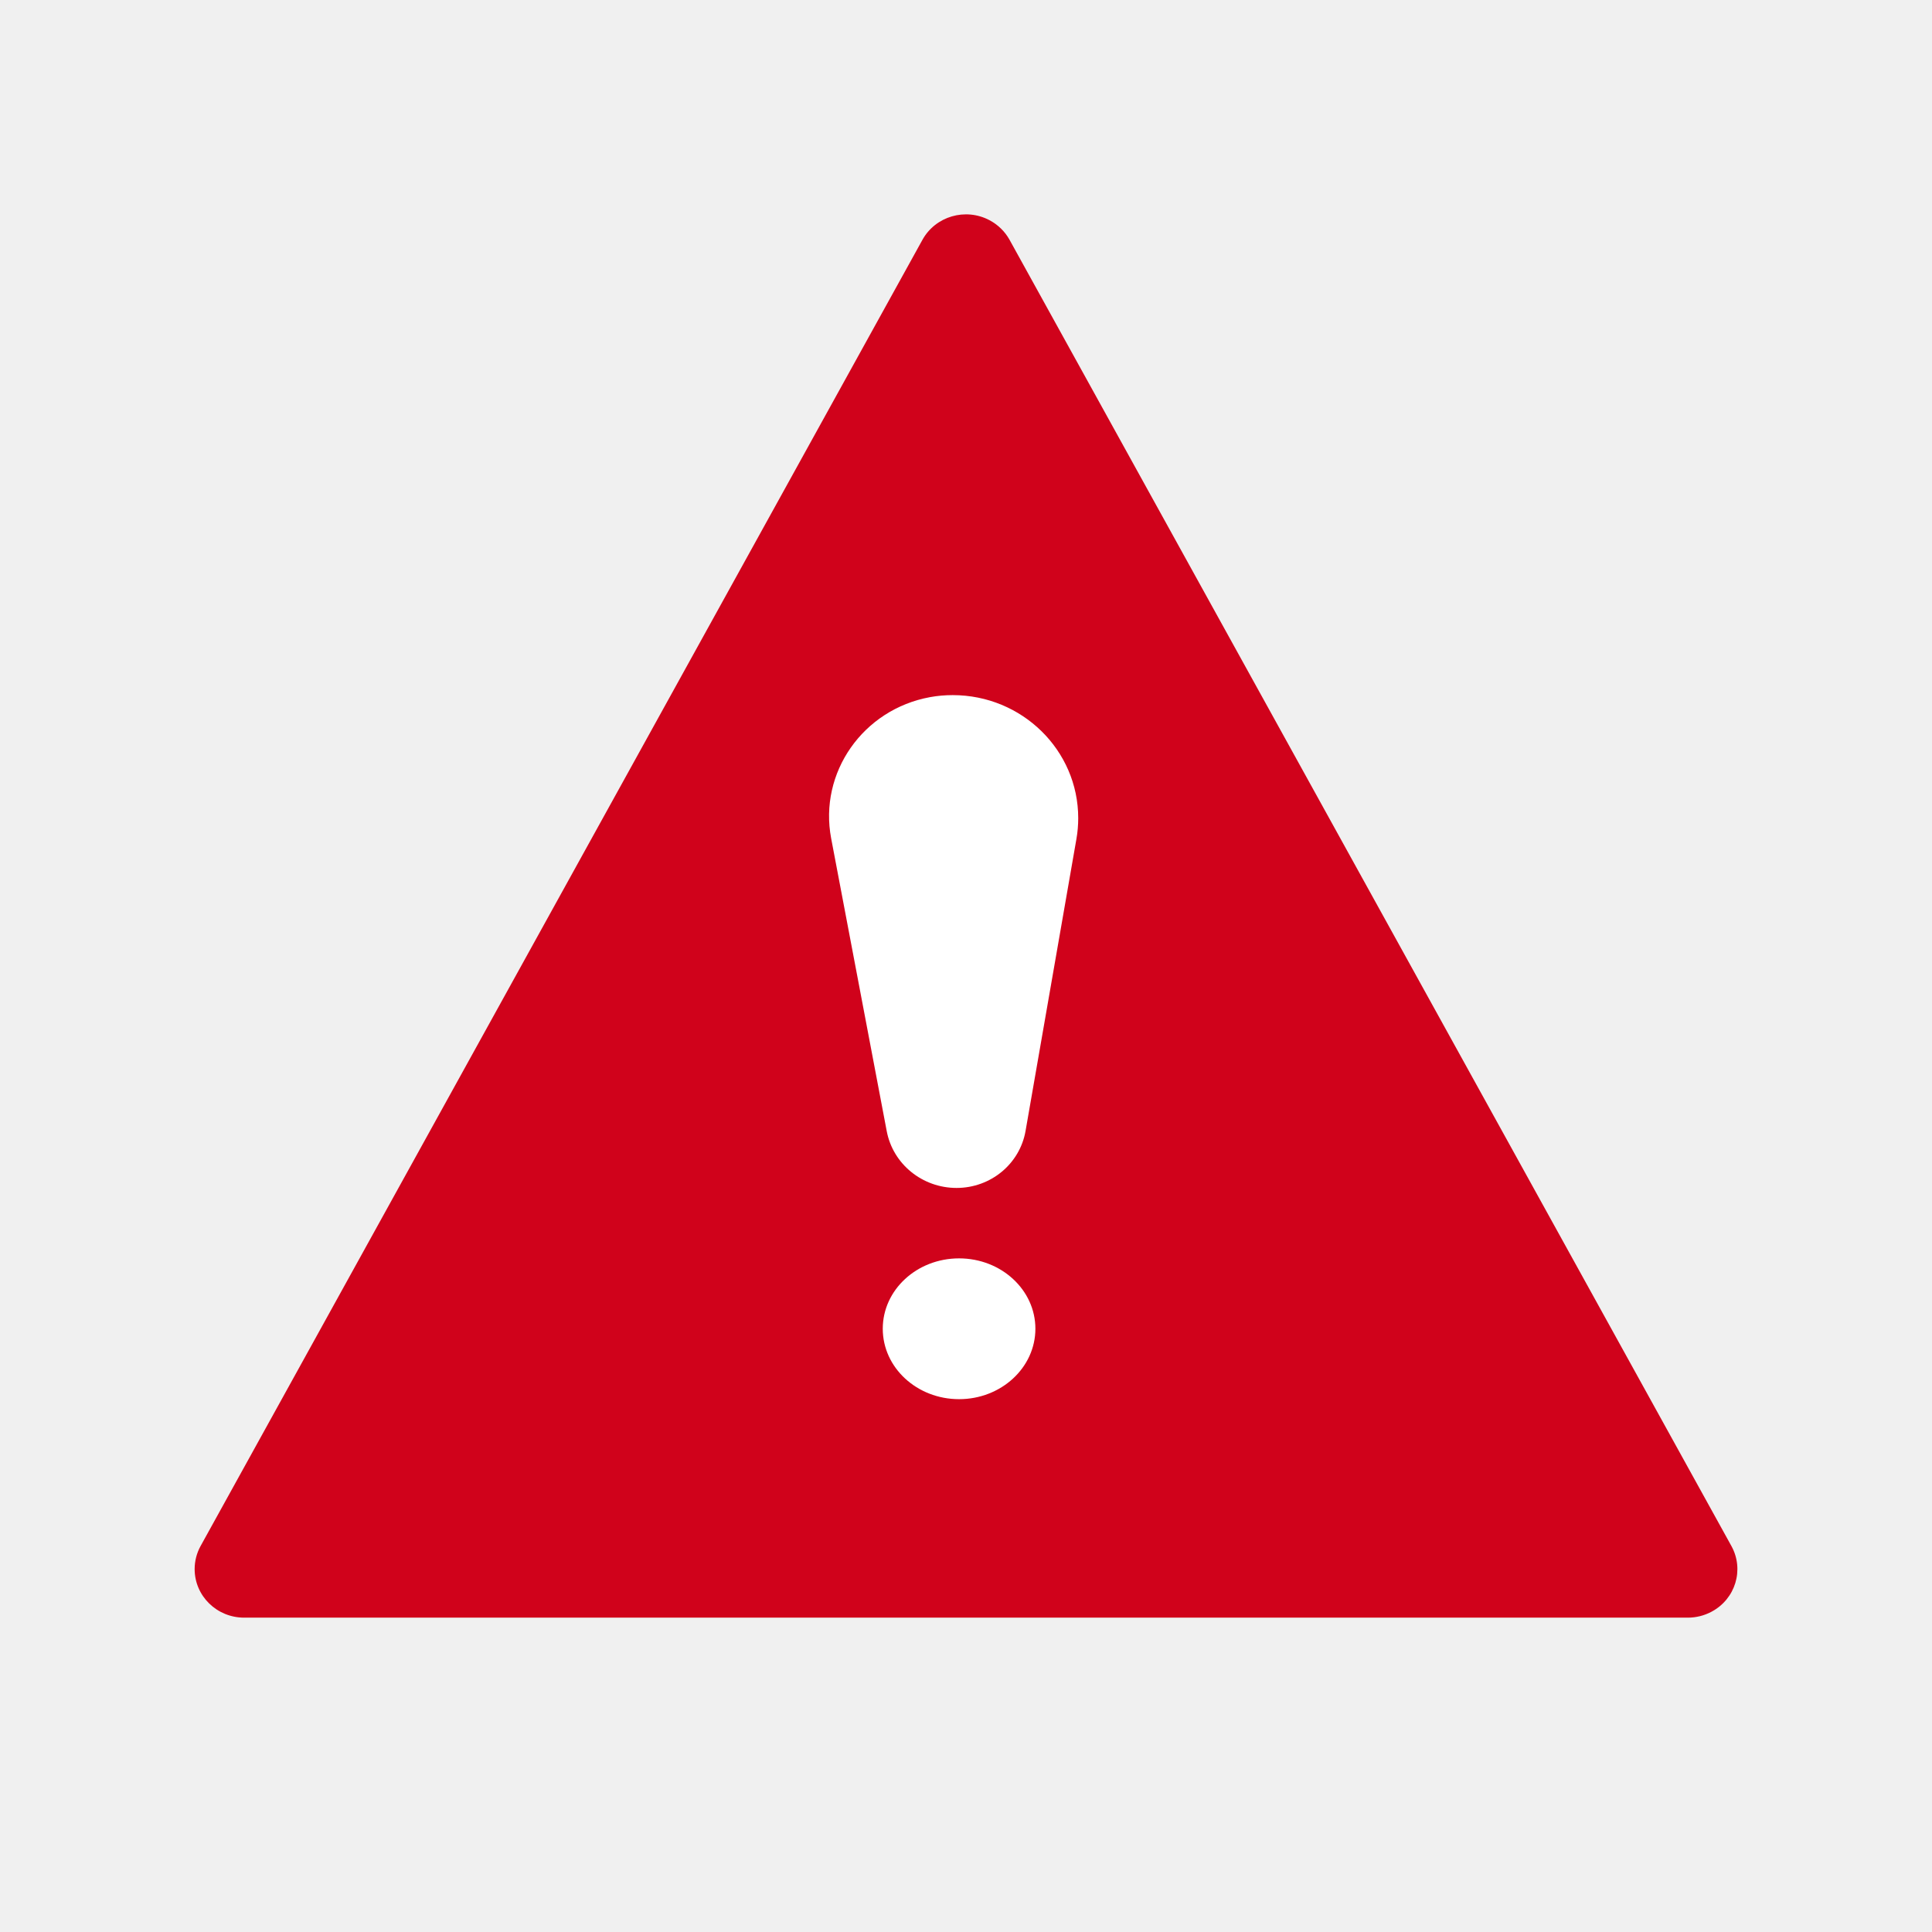
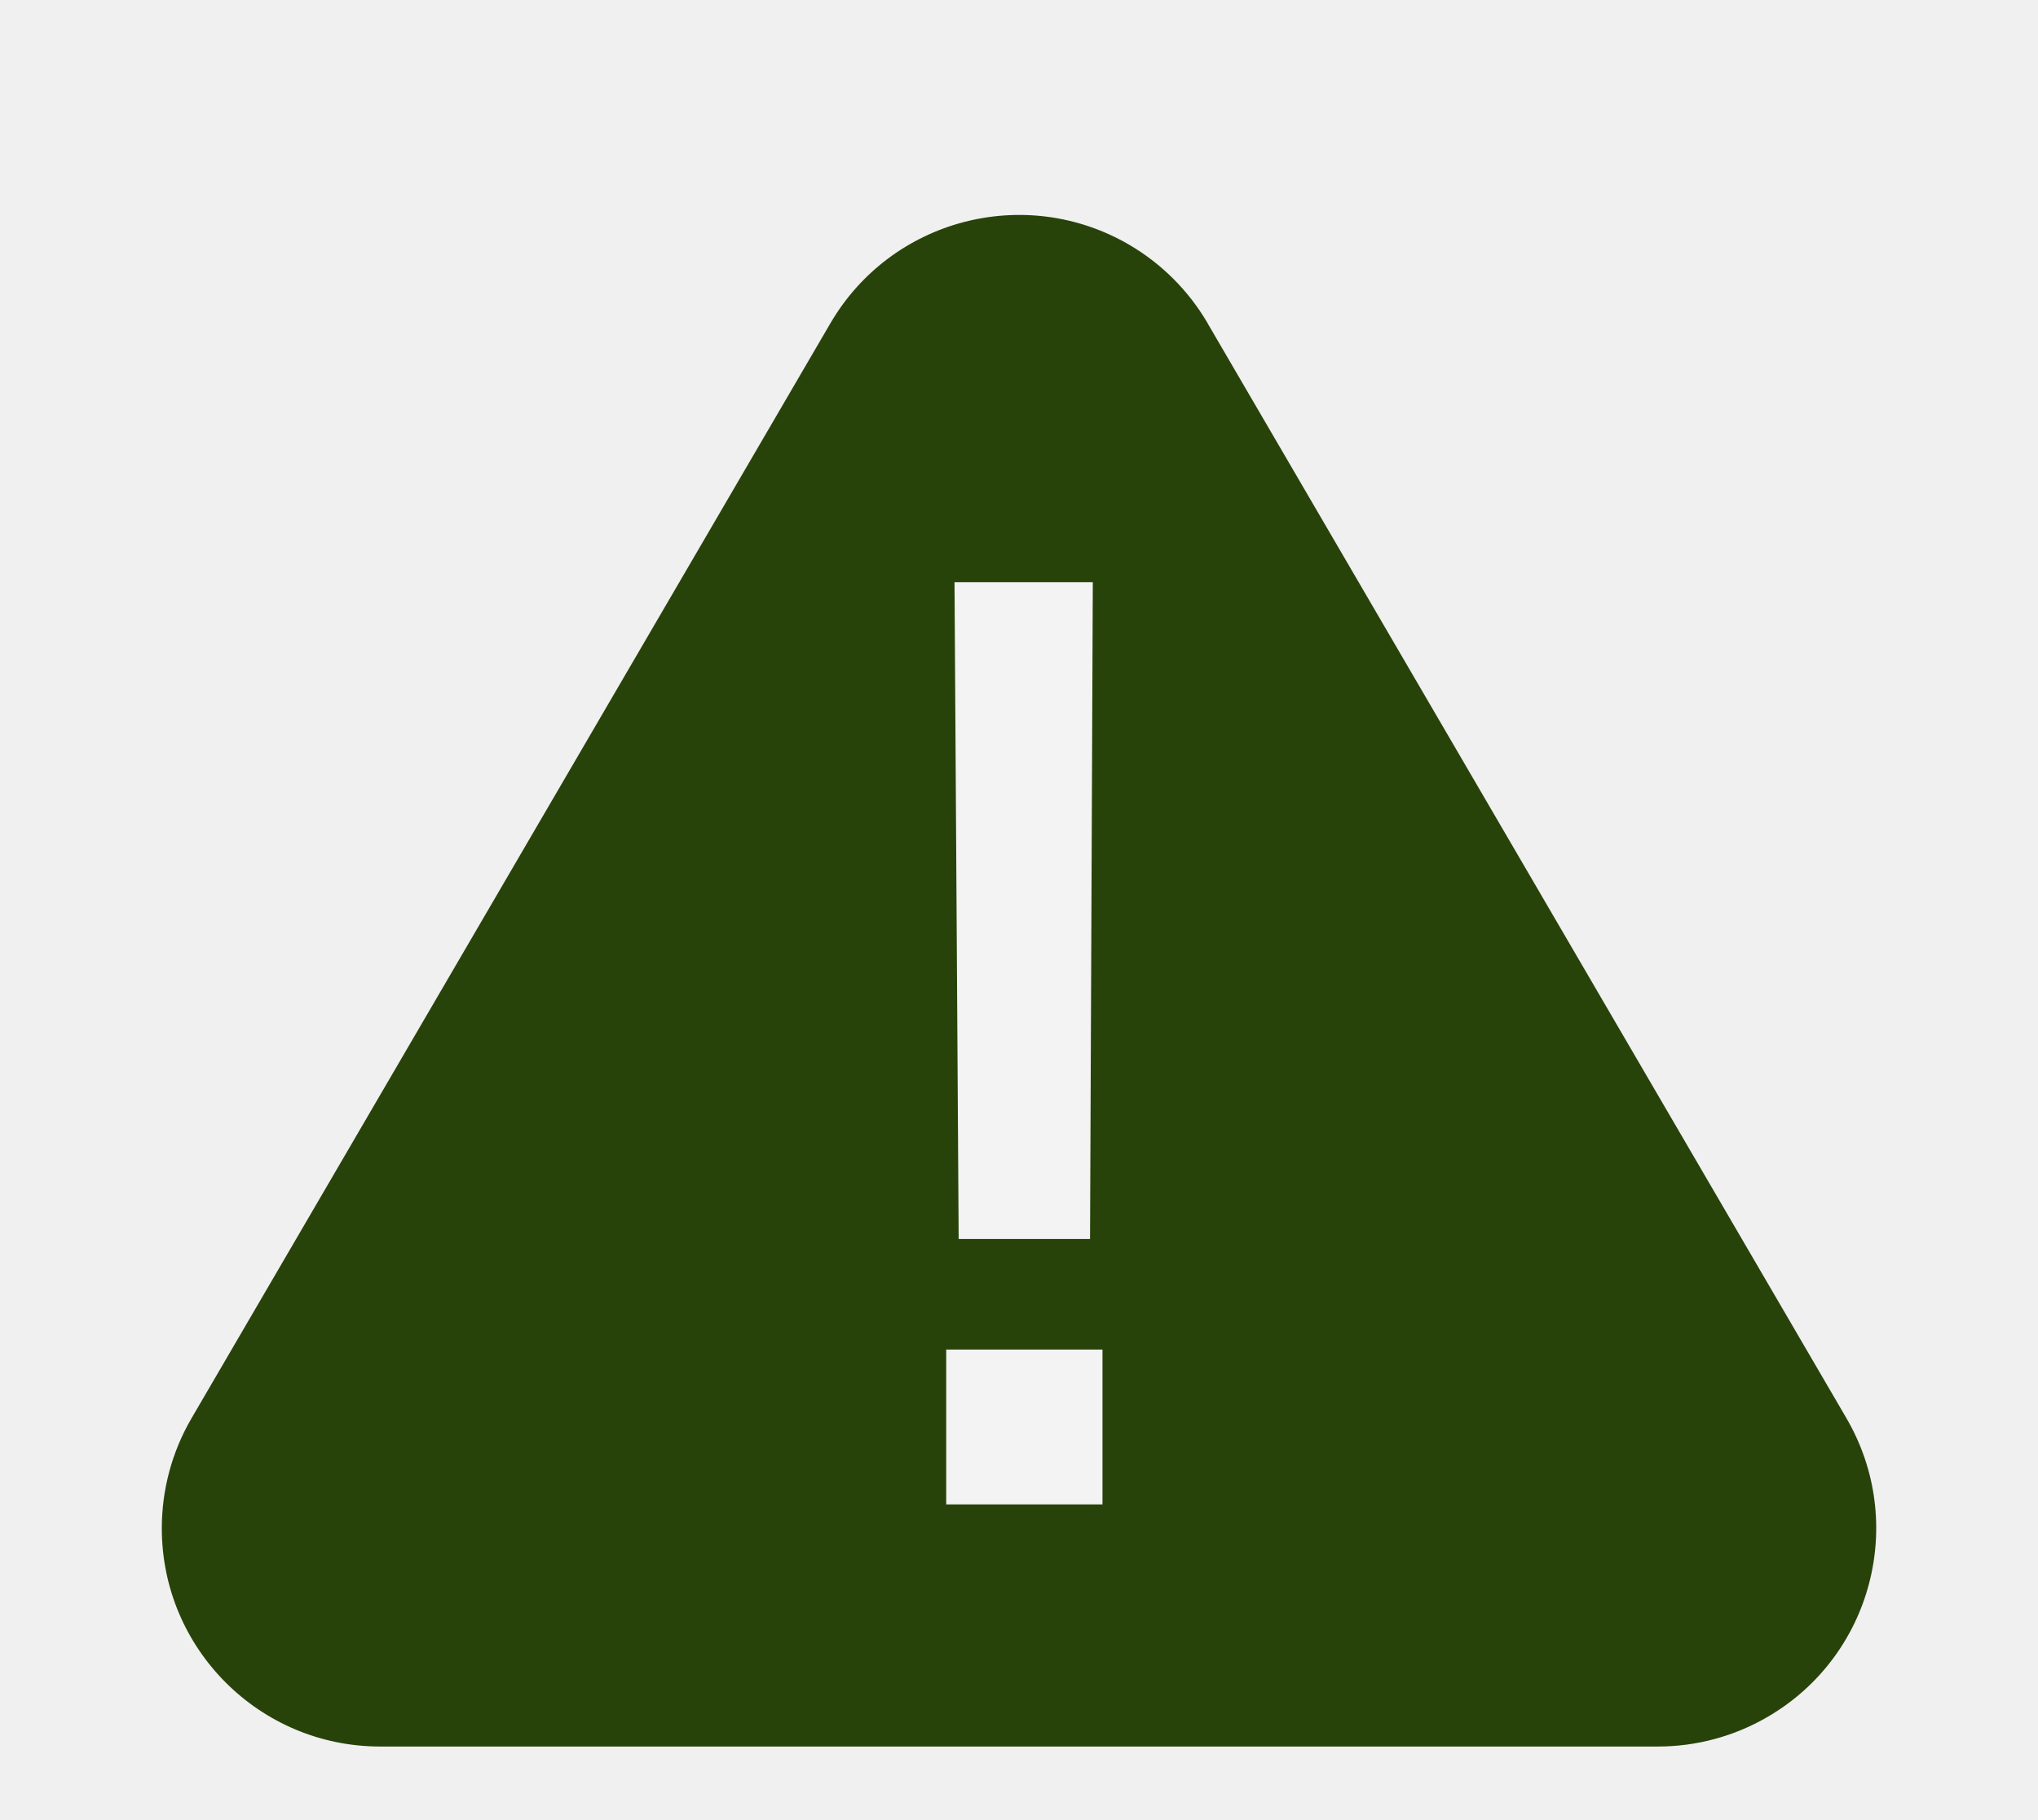
- <svg xmlns="http://www.w3.org/2000/svg" width="24" height="24" viewBox="0 0 24 24" fill="none">
-   <path d="M12.541 2.979L21.508 19.205C21.67 19.498 21.559 19.864 21.26 20.022C21.17 20.07 21.069 20.095 20.967 20.095H3.033C2.693 20.095 2.418 19.825 2.418 19.492C2.418 19.392 2.443 19.293 2.492 19.205L11.459 2.979C11.621 2.686 11.994 2.577 12.293 2.736C12.398 2.792 12.484 2.876 12.541 2.979Z" fill="#D0021B" />
-   <path d="M11.835 8.635C12.696 8.635 13.394 9.319 13.394 10.163C13.394 10.249 13.387 10.335 13.372 10.42L12.74 14.048C12.669 14.458 12.307 14.757 11.883 14.757C11.457 14.757 11.092 14.46 11.015 14.05L10.325 10.415C10.17 9.598 10.72 8.812 11.554 8.66C11.647 8.643 11.741 8.635 11.835 8.635Z" fill="white" />
-   <path d="M11.914 17.381C12.437 17.381 12.862 16.989 12.862 16.506C12.862 16.023 12.437 15.632 11.914 15.632C11.39 15.632 10.966 16.023 10.966 16.506C10.966 16.989 11.39 17.381 11.914 17.381Z" fill="white" />
+ <svg xmlns="http://www.w3.org/2000/svg" width="28" height="25" viewBox="0 0 28 25">
+   <g fill="none" fill-rule="evenodd">
+     <path fill="#28430A" d="M16.591 4.442l8.777 15.046c.835 1.432.352 3.268-1.08 4.103-.458.268-.98.409-1.511.409H5.223c-1.657 0-3-1.343-3-3 0-.531.141-1.053.409-1.512l8.777-15.046c.835-1.43 2.671-1.914 4.103-1.08.447.261.819.633 1.08 1.08z" />
+     <path fill="#F3F3F3" fill-rule="nonzero" d="M14.976 17.025L15.014 8h-1.9l.057 9.025h1.805zm.171 3.648v-2.128H13v2.128h2.147z" />
+   </g>
</svg>
